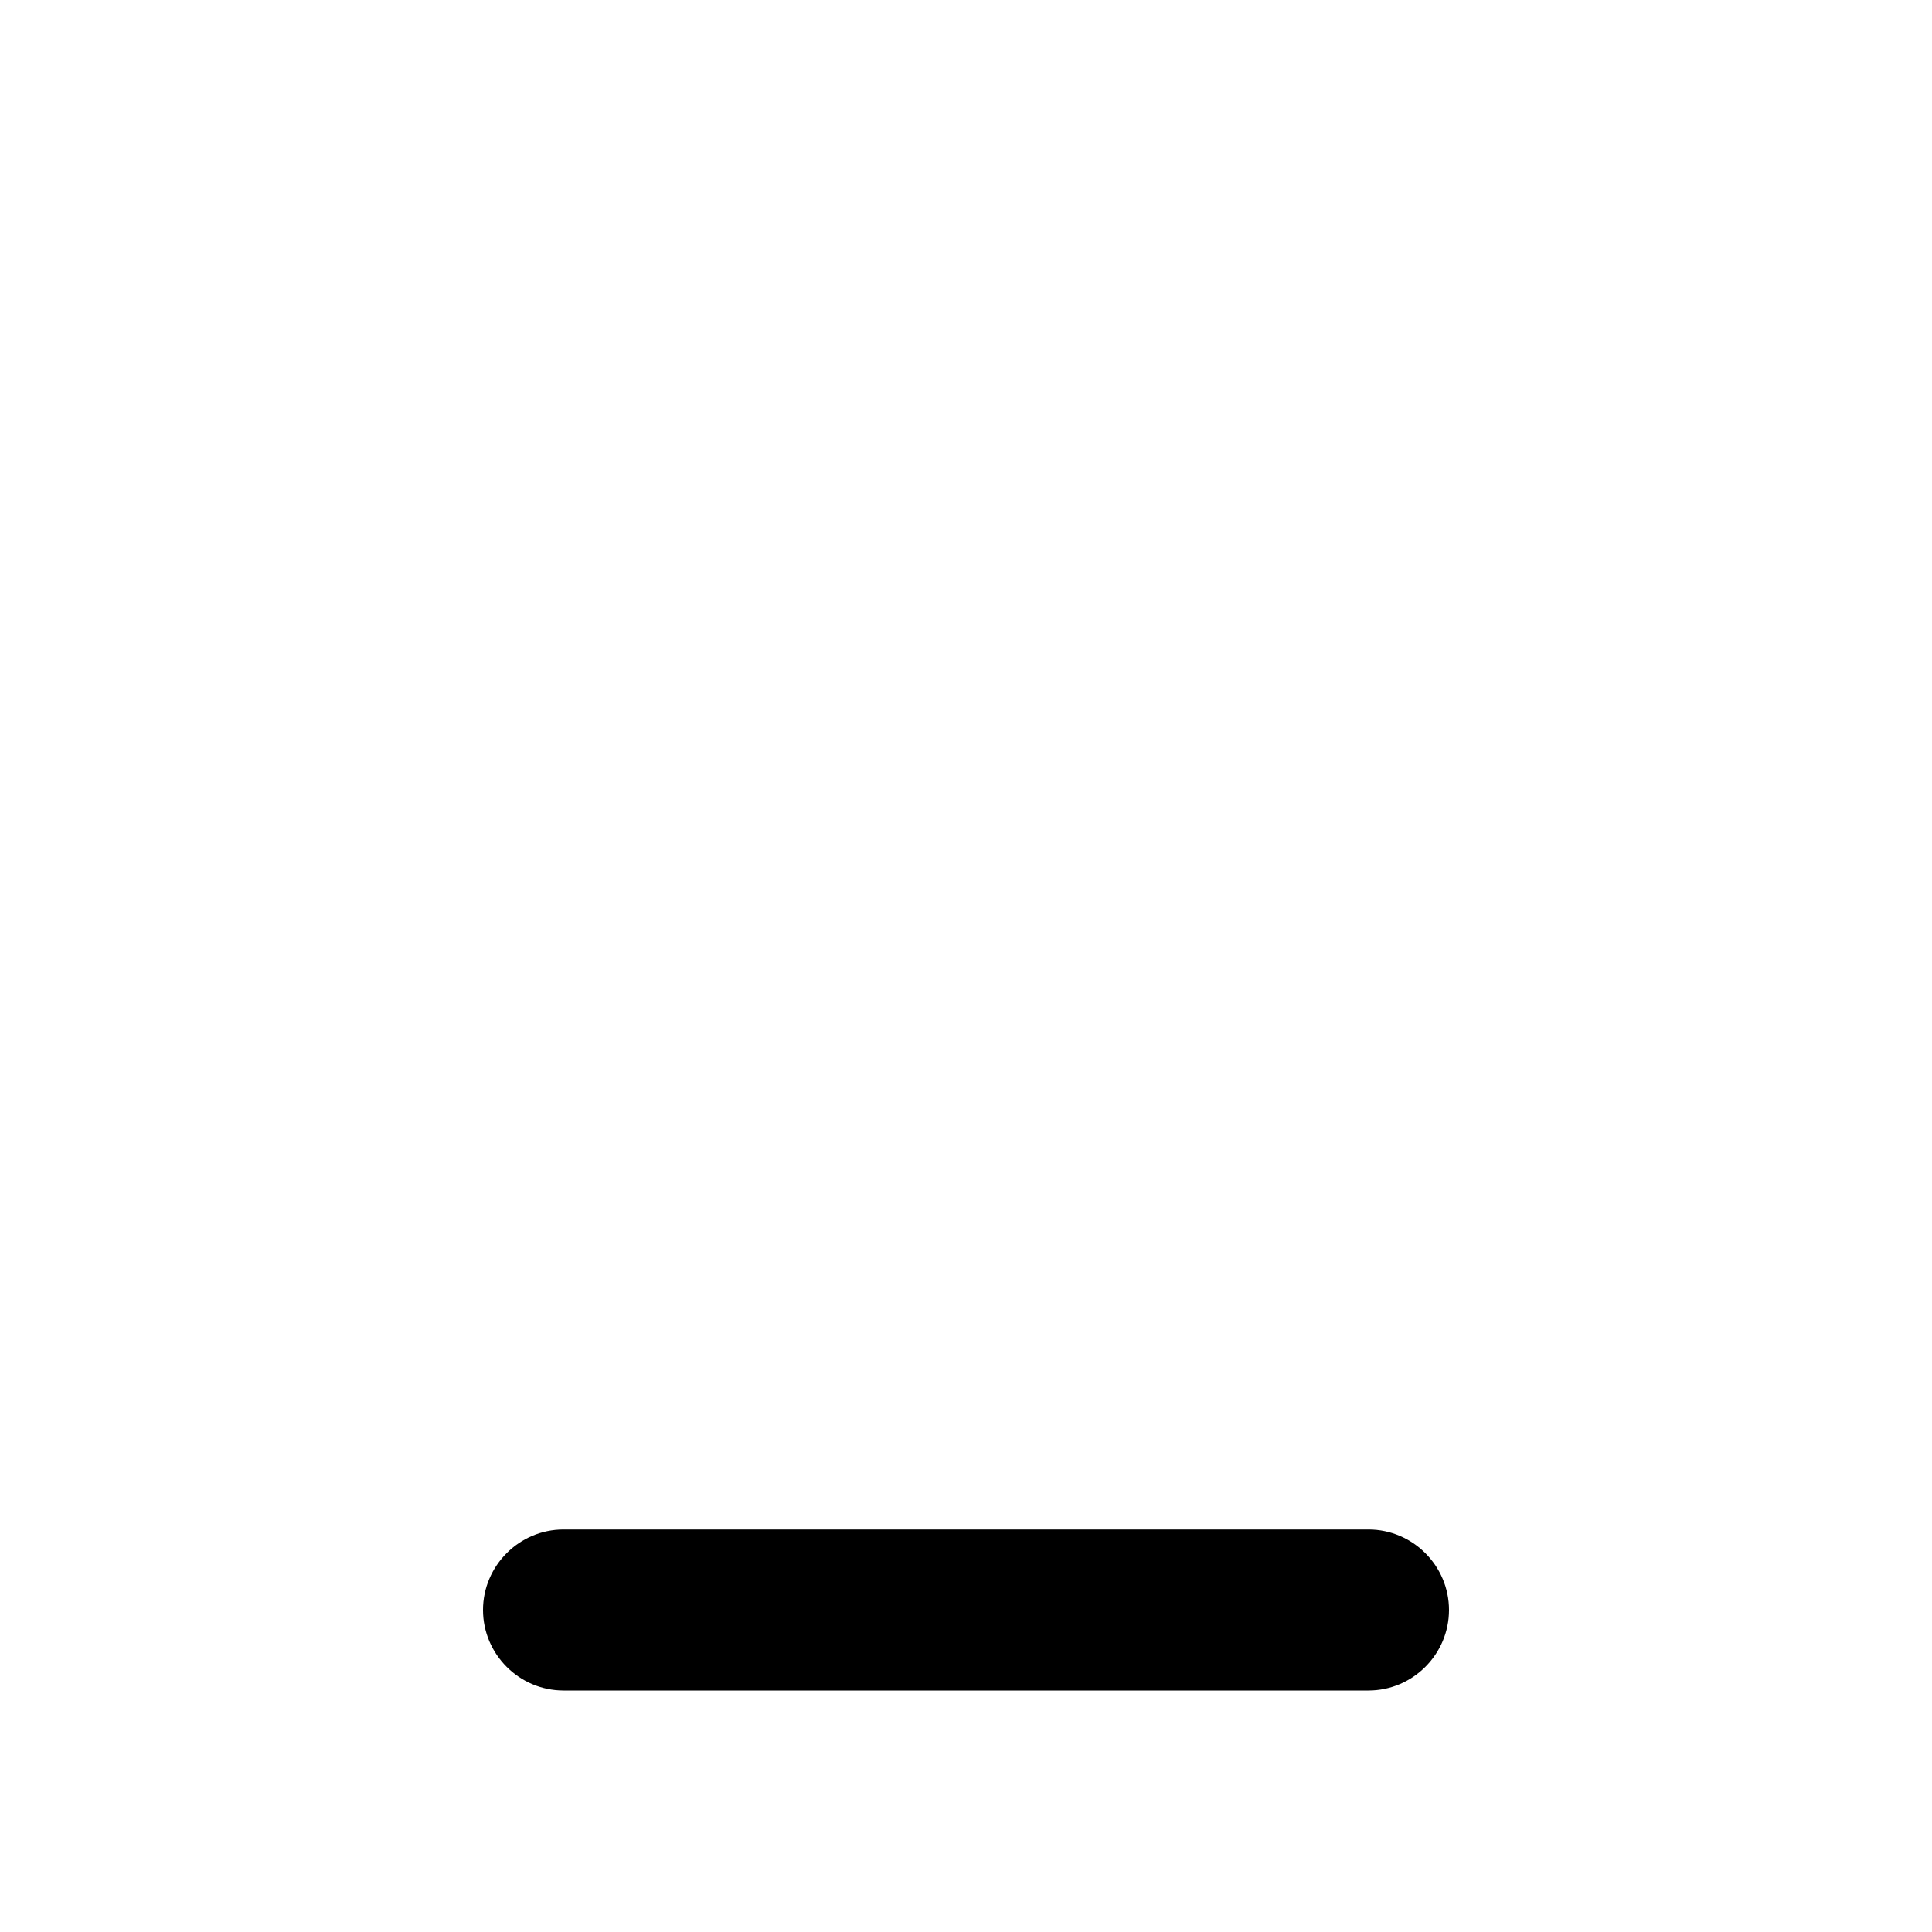
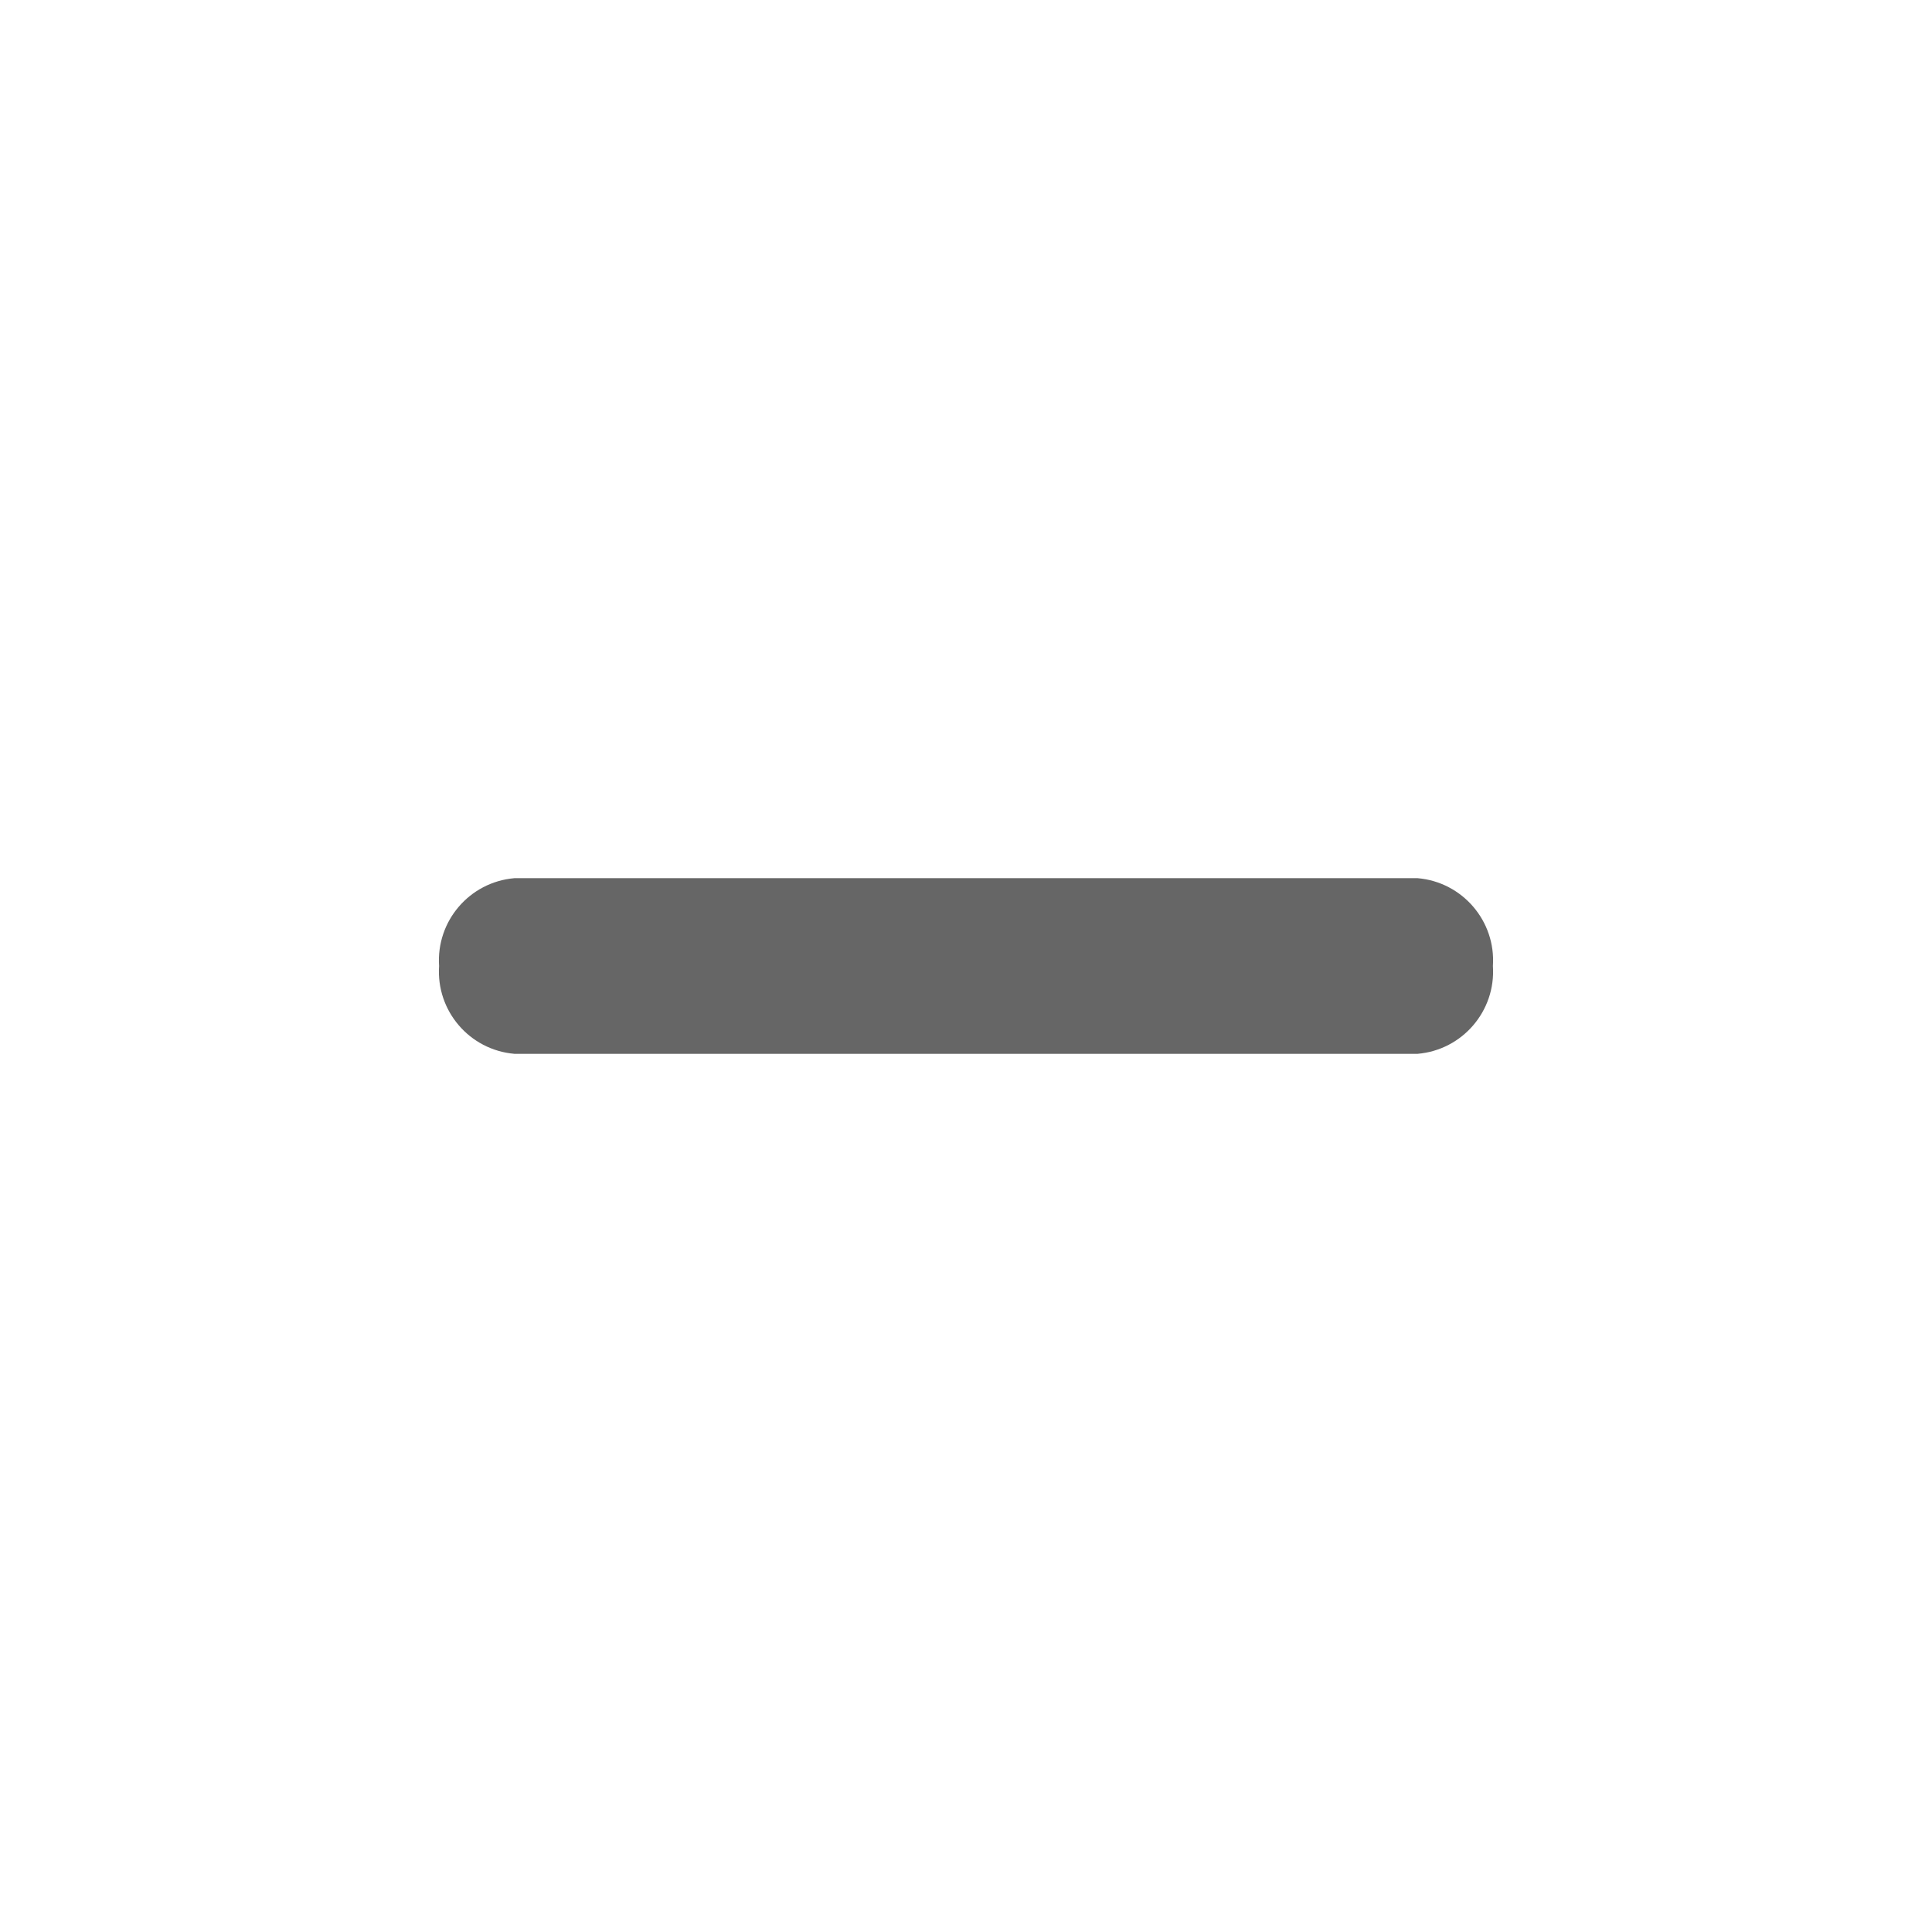
- <svg xmlns="http://www.w3.org/2000/svg" width="24" height="24" viewBox="0 0 24 24">
-   <path fill="none" d="M0 0h24v24H0V0z" />
-   <path d="M7 19h10c.55 0 1 .45 1 1s-.45 1-1 1H7c-.55 0-1-.45-1-1s.45-1 1-1z" />
+ <svg xmlns="http://www.w3.org/2000/svg" id="icon-minimize" width="22" height="22" viewBox="0 0 22 22">
+   <path id="Path_9" data-name="Path 9" d="M0,0H22V22H0Z" fill="none" />
+   <path id="Path_10" data-name="Path 10" d="M16.143,13H5.857A.94.94,0,0,1,5,12a.94.94,0,0,1,.857-1H16.143A.94.94,0,0,1,17,12,.94.94,0,0,1,16.143,13Z" transform="translate(0 -1)" fill="#666" />
</svg>
